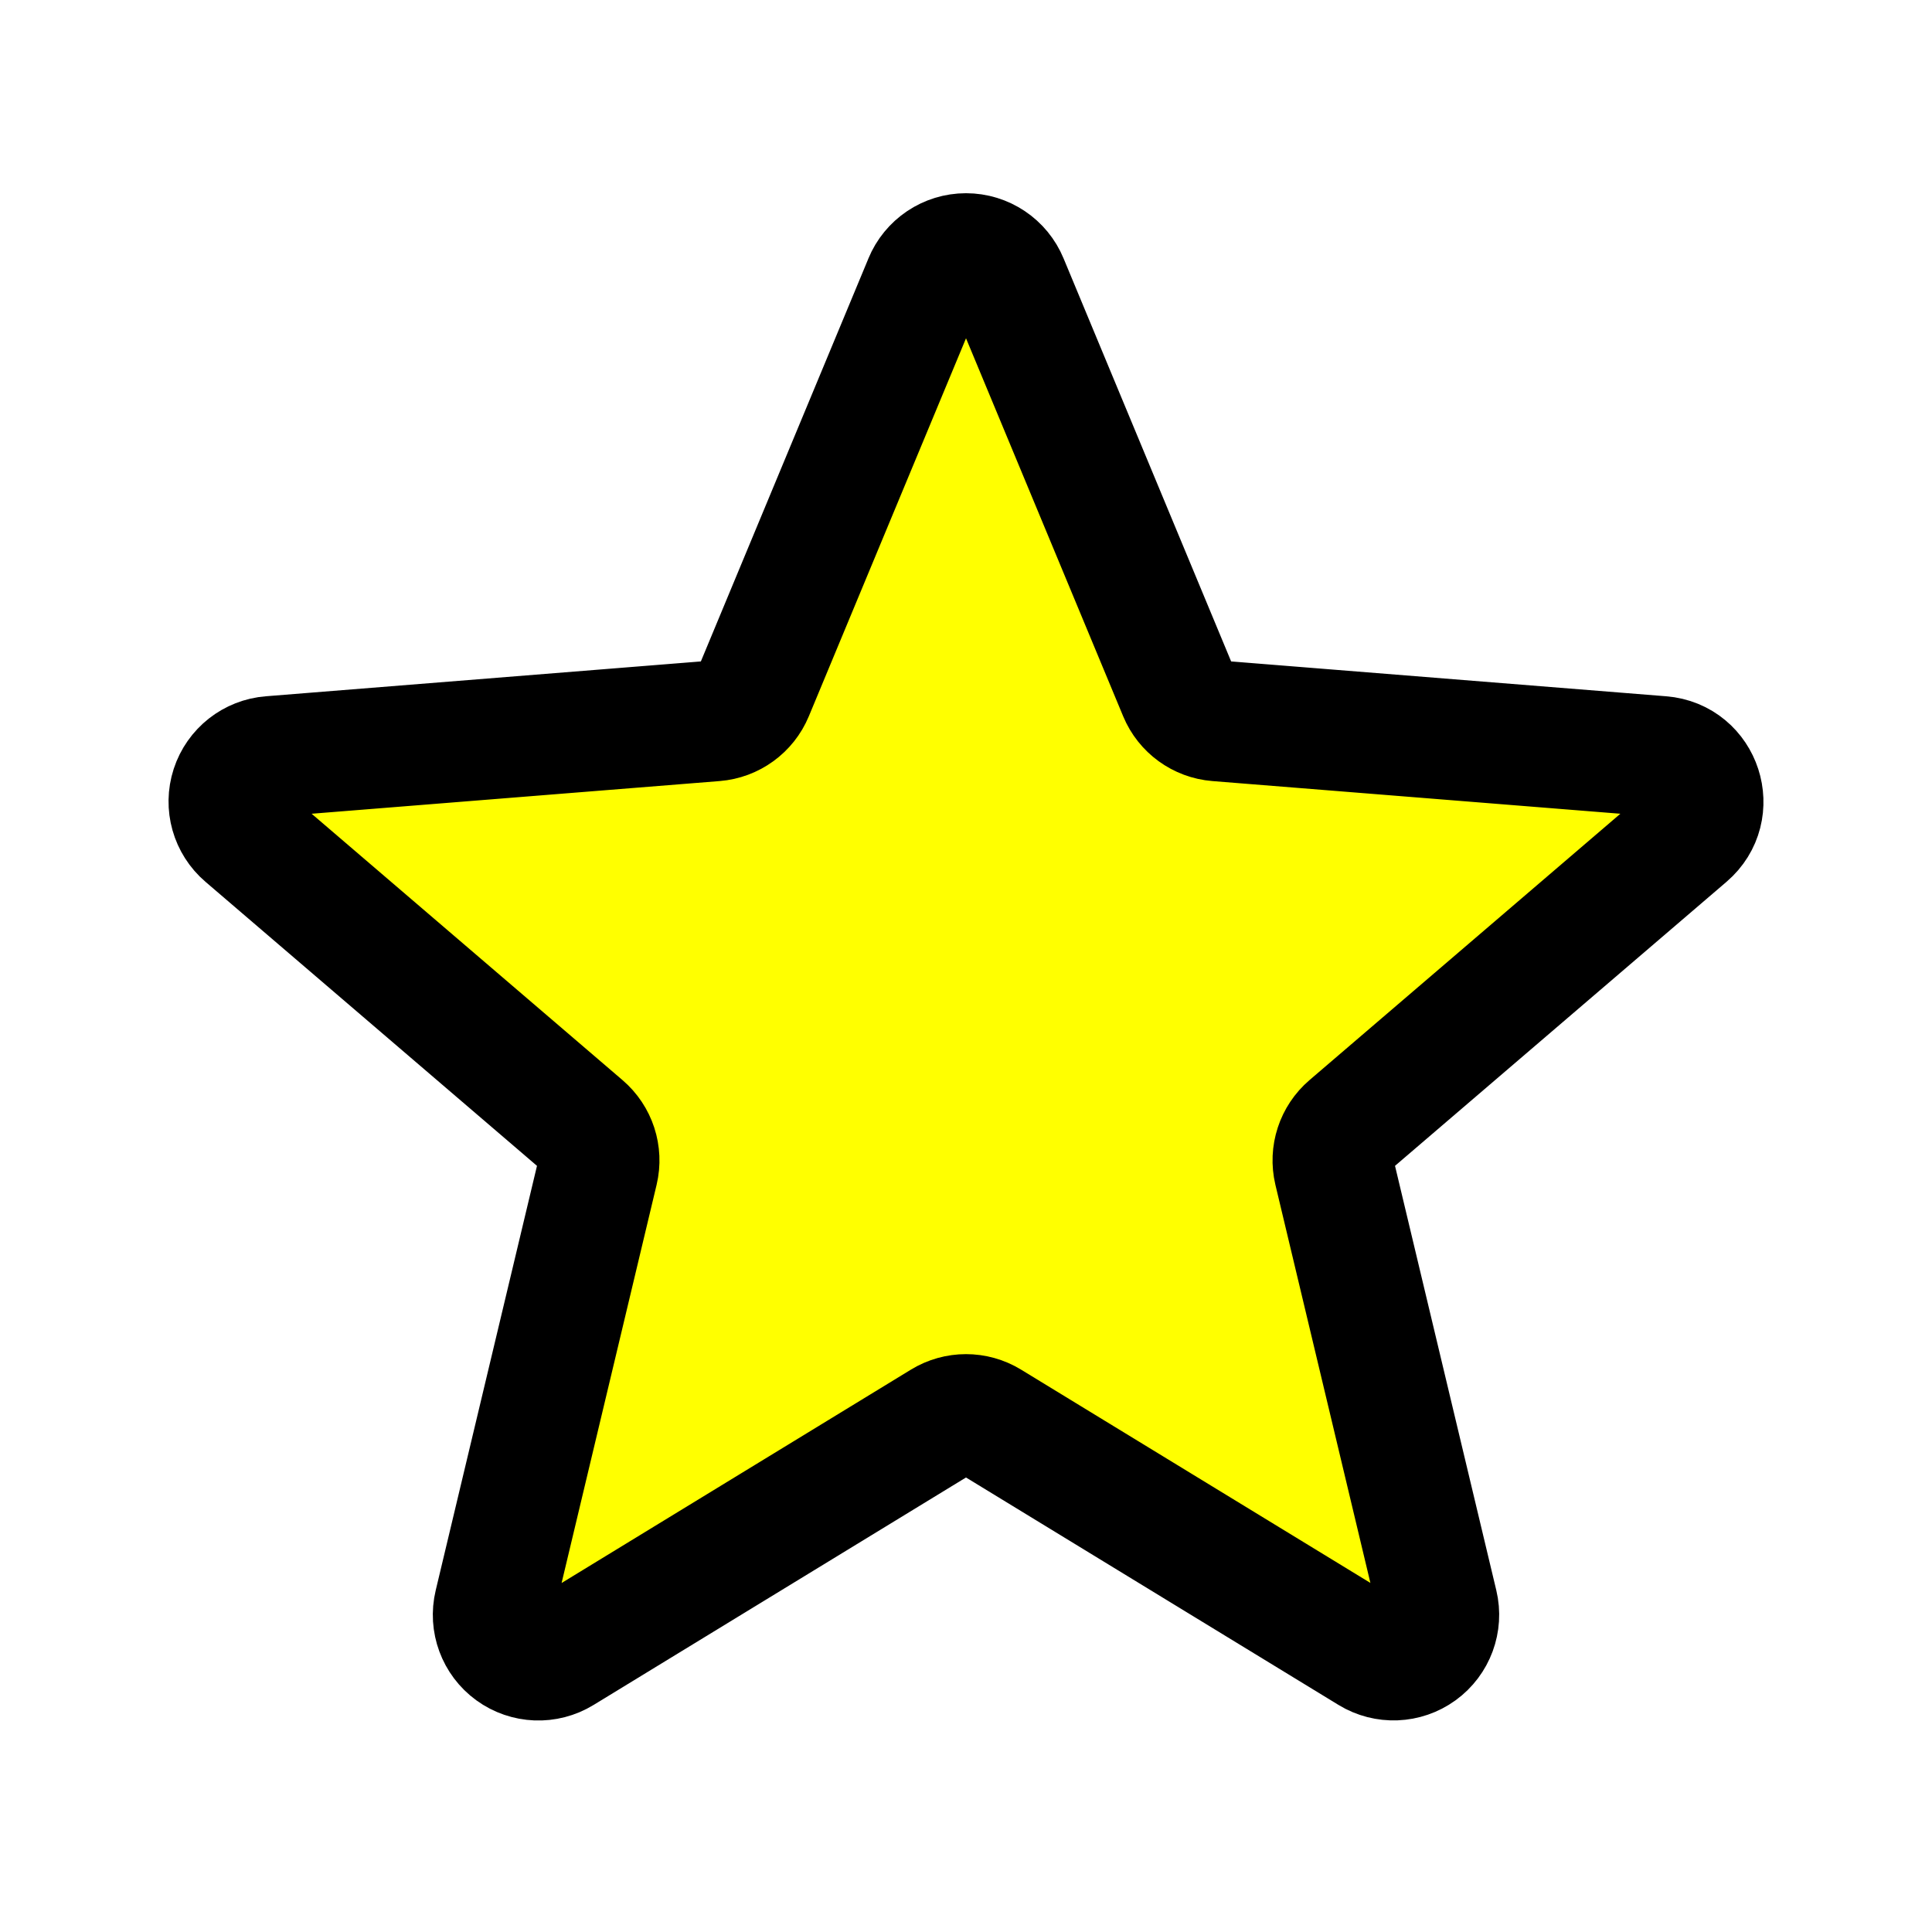
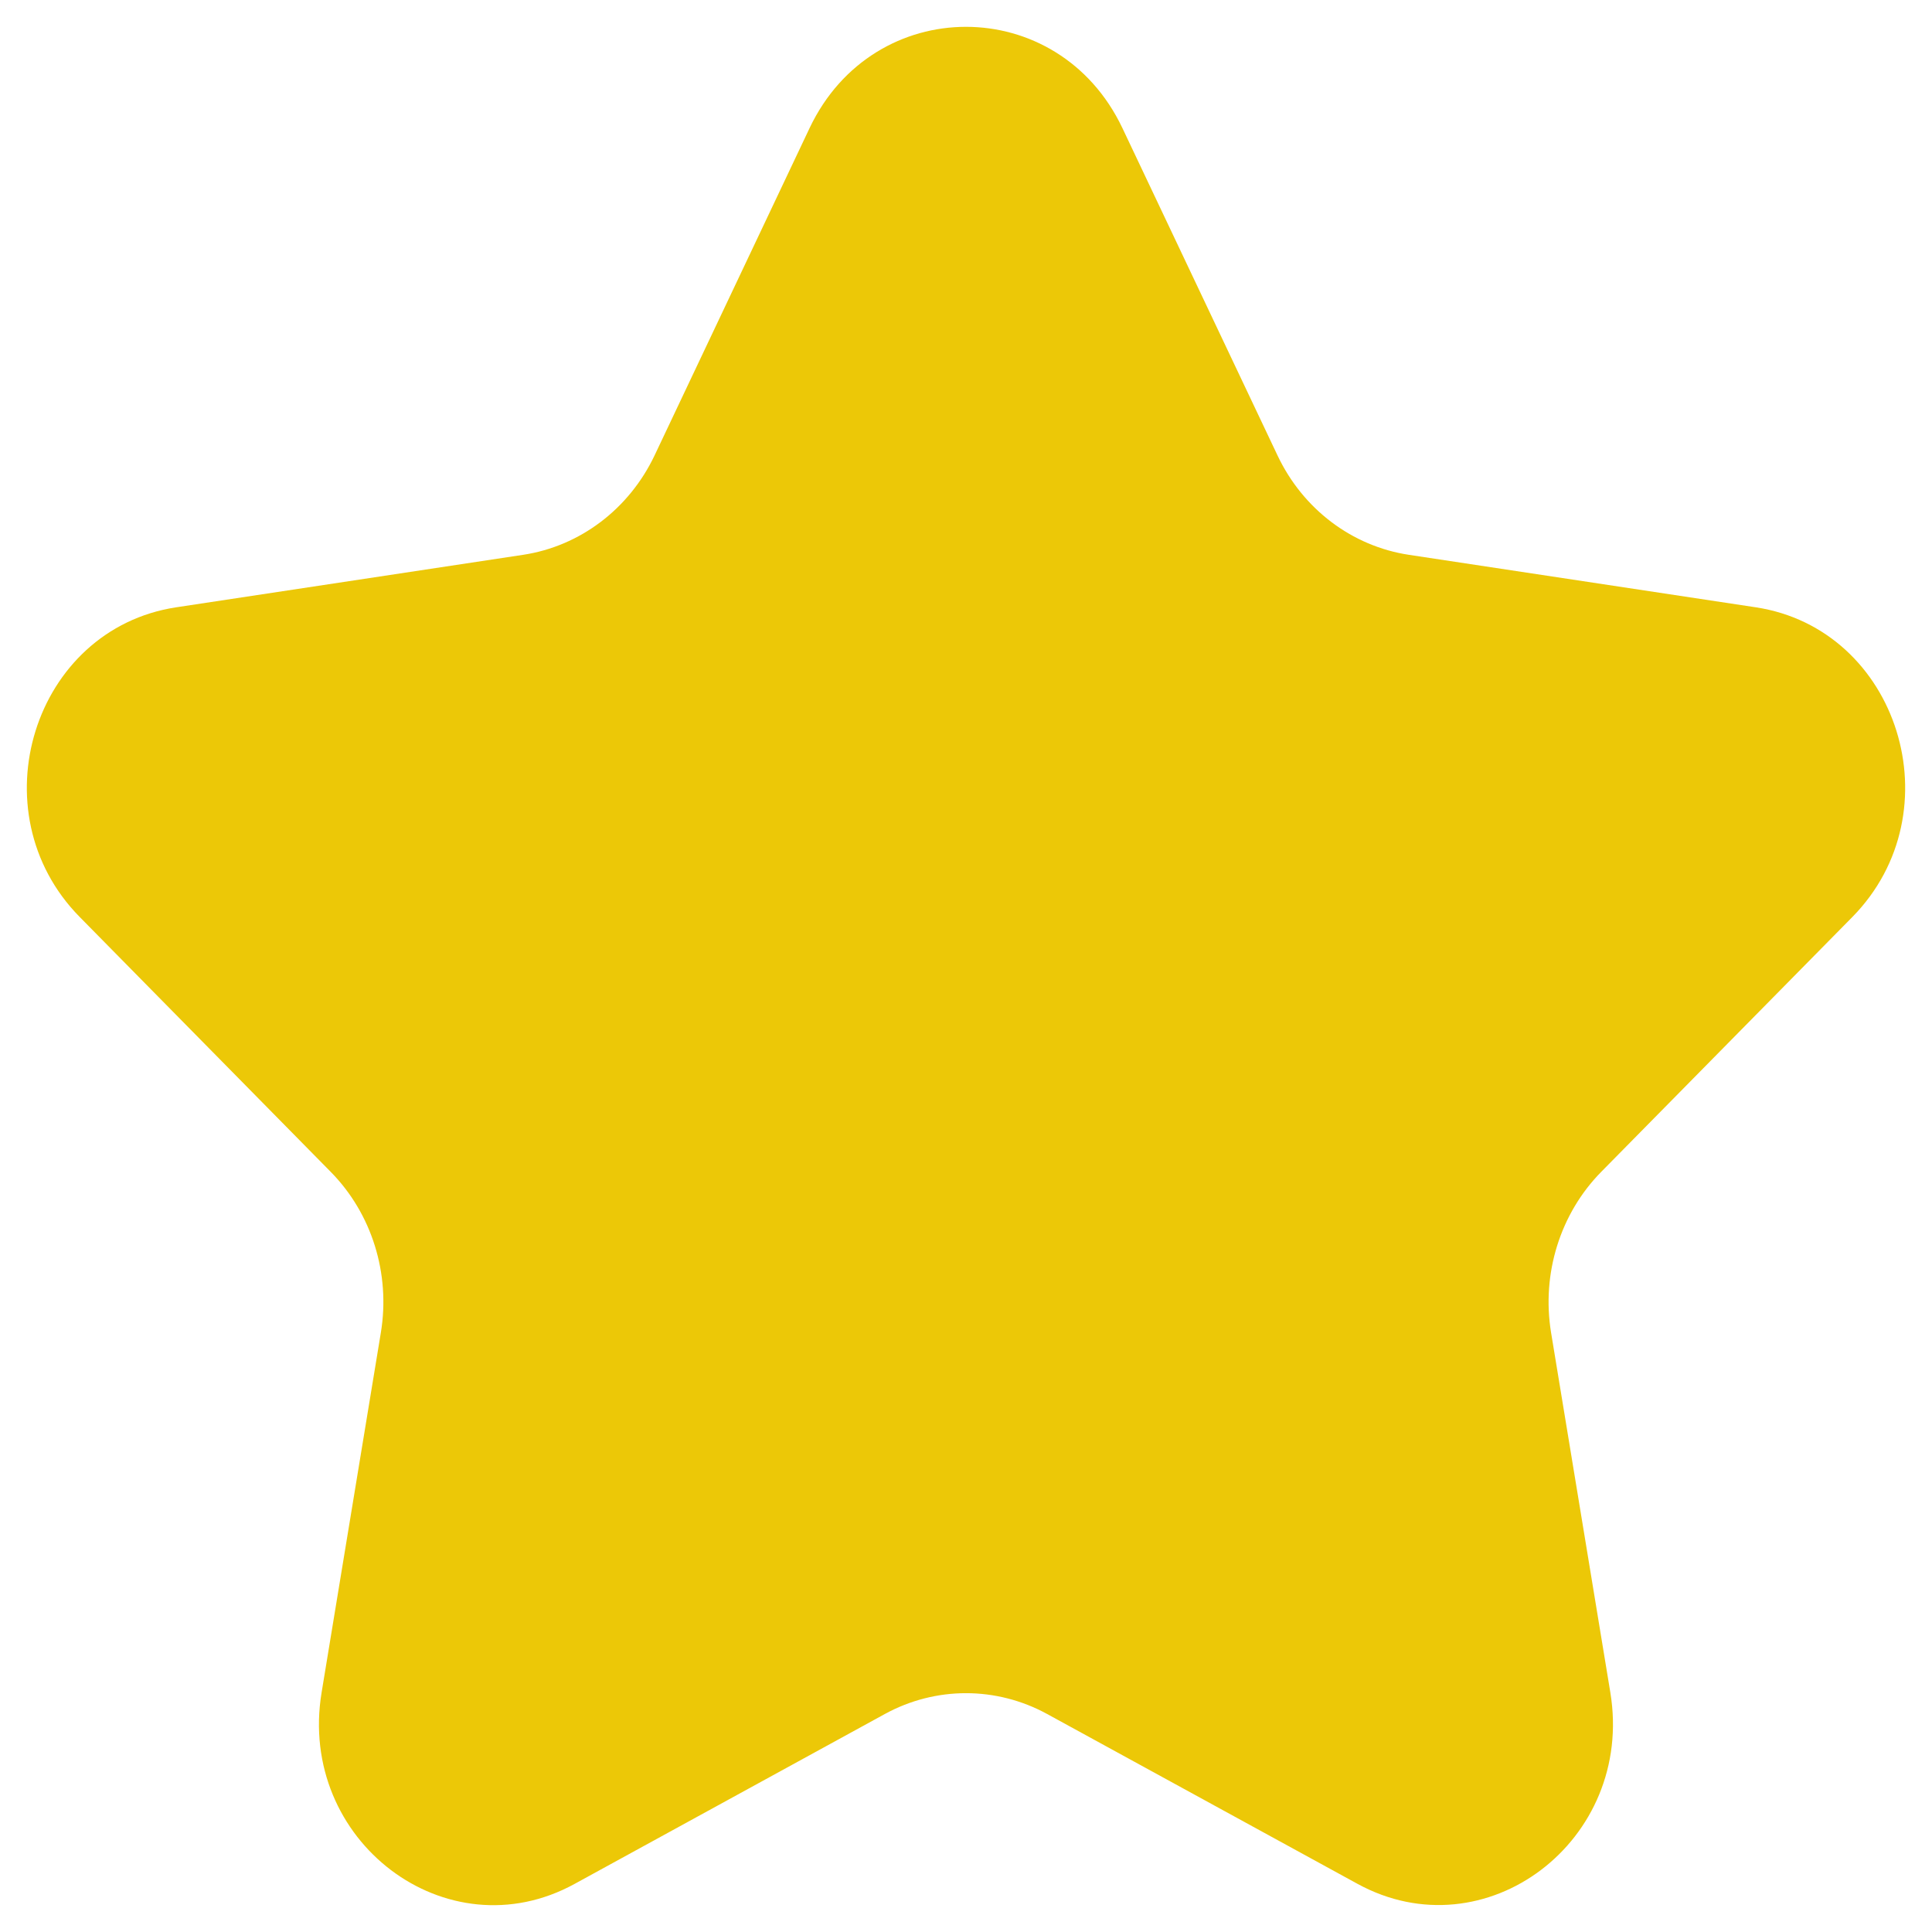
- <svg xmlns="http://www.w3.org/2000/svg" fill="yellow" viewBox="0 0 24 24" stroke-width="1.5" stroke="currentColor" class="size-6">
-   <path stroke-linecap="round" stroke-linejoin="round" d="M11.48 3.499a.562.562 0 0 1 1.04 0l2.125 5.111a.563.563 0 0 0 .475.345l5.518.442c.499.04.701.663.321.988l-4.204 3.602a.563.563 0 0 0-.182.557l1.285 5.385a.562.562 0 0 1-.84.61l-4.725-2.885a.562.562 0 0 0-.586 0L6.982 20.54a.562.562 0 0 1-.84-.61l1.285-5.386a.562.562 0 0 0-.182-.557l-4.204-3.602a.562.562 0 0 1 .321-.988l5.518-.442a.563.563 0 0 0 .475-.345L11.48 3.5Z" />
+ <svg xmlns="http://www.w3.org/2000/svg" width="24" height="24" viewBox="0 0 24 24" fill="none">
+   <path d="M13.943 1.591L15.87 5.658C16.185 6.324 16.795 6.785 17.501 6.892L21.81 7.544C23.586 7.813 24.296 10.086 23.01 11.392L19.891 14.557C19.381 15.075 19.148 15.822 19.268 16.554L20.004 21.023C20.308 22.866 18.451 24.271 16.862 23.401L13.008 21.292C12.377 20.947 11.623 20.947 10.992 21.292L7.137 23.403C5.549 24.273 3.691 22.866 3.995 21.025L4.731 16.555C4.852 15.823 4.619 15.075 4.108 14.557L0.99 11.391C-0.296 10.086 0.414 7.813 2.19 7.544L6.499 6.892C7.205 6.785 7.815 6.323 8.131 5.658L10.057 1.591C10.852 -0.086 13.147 -0.086 13.943 1.591Z" fill="#ECC807" />
</svg>
